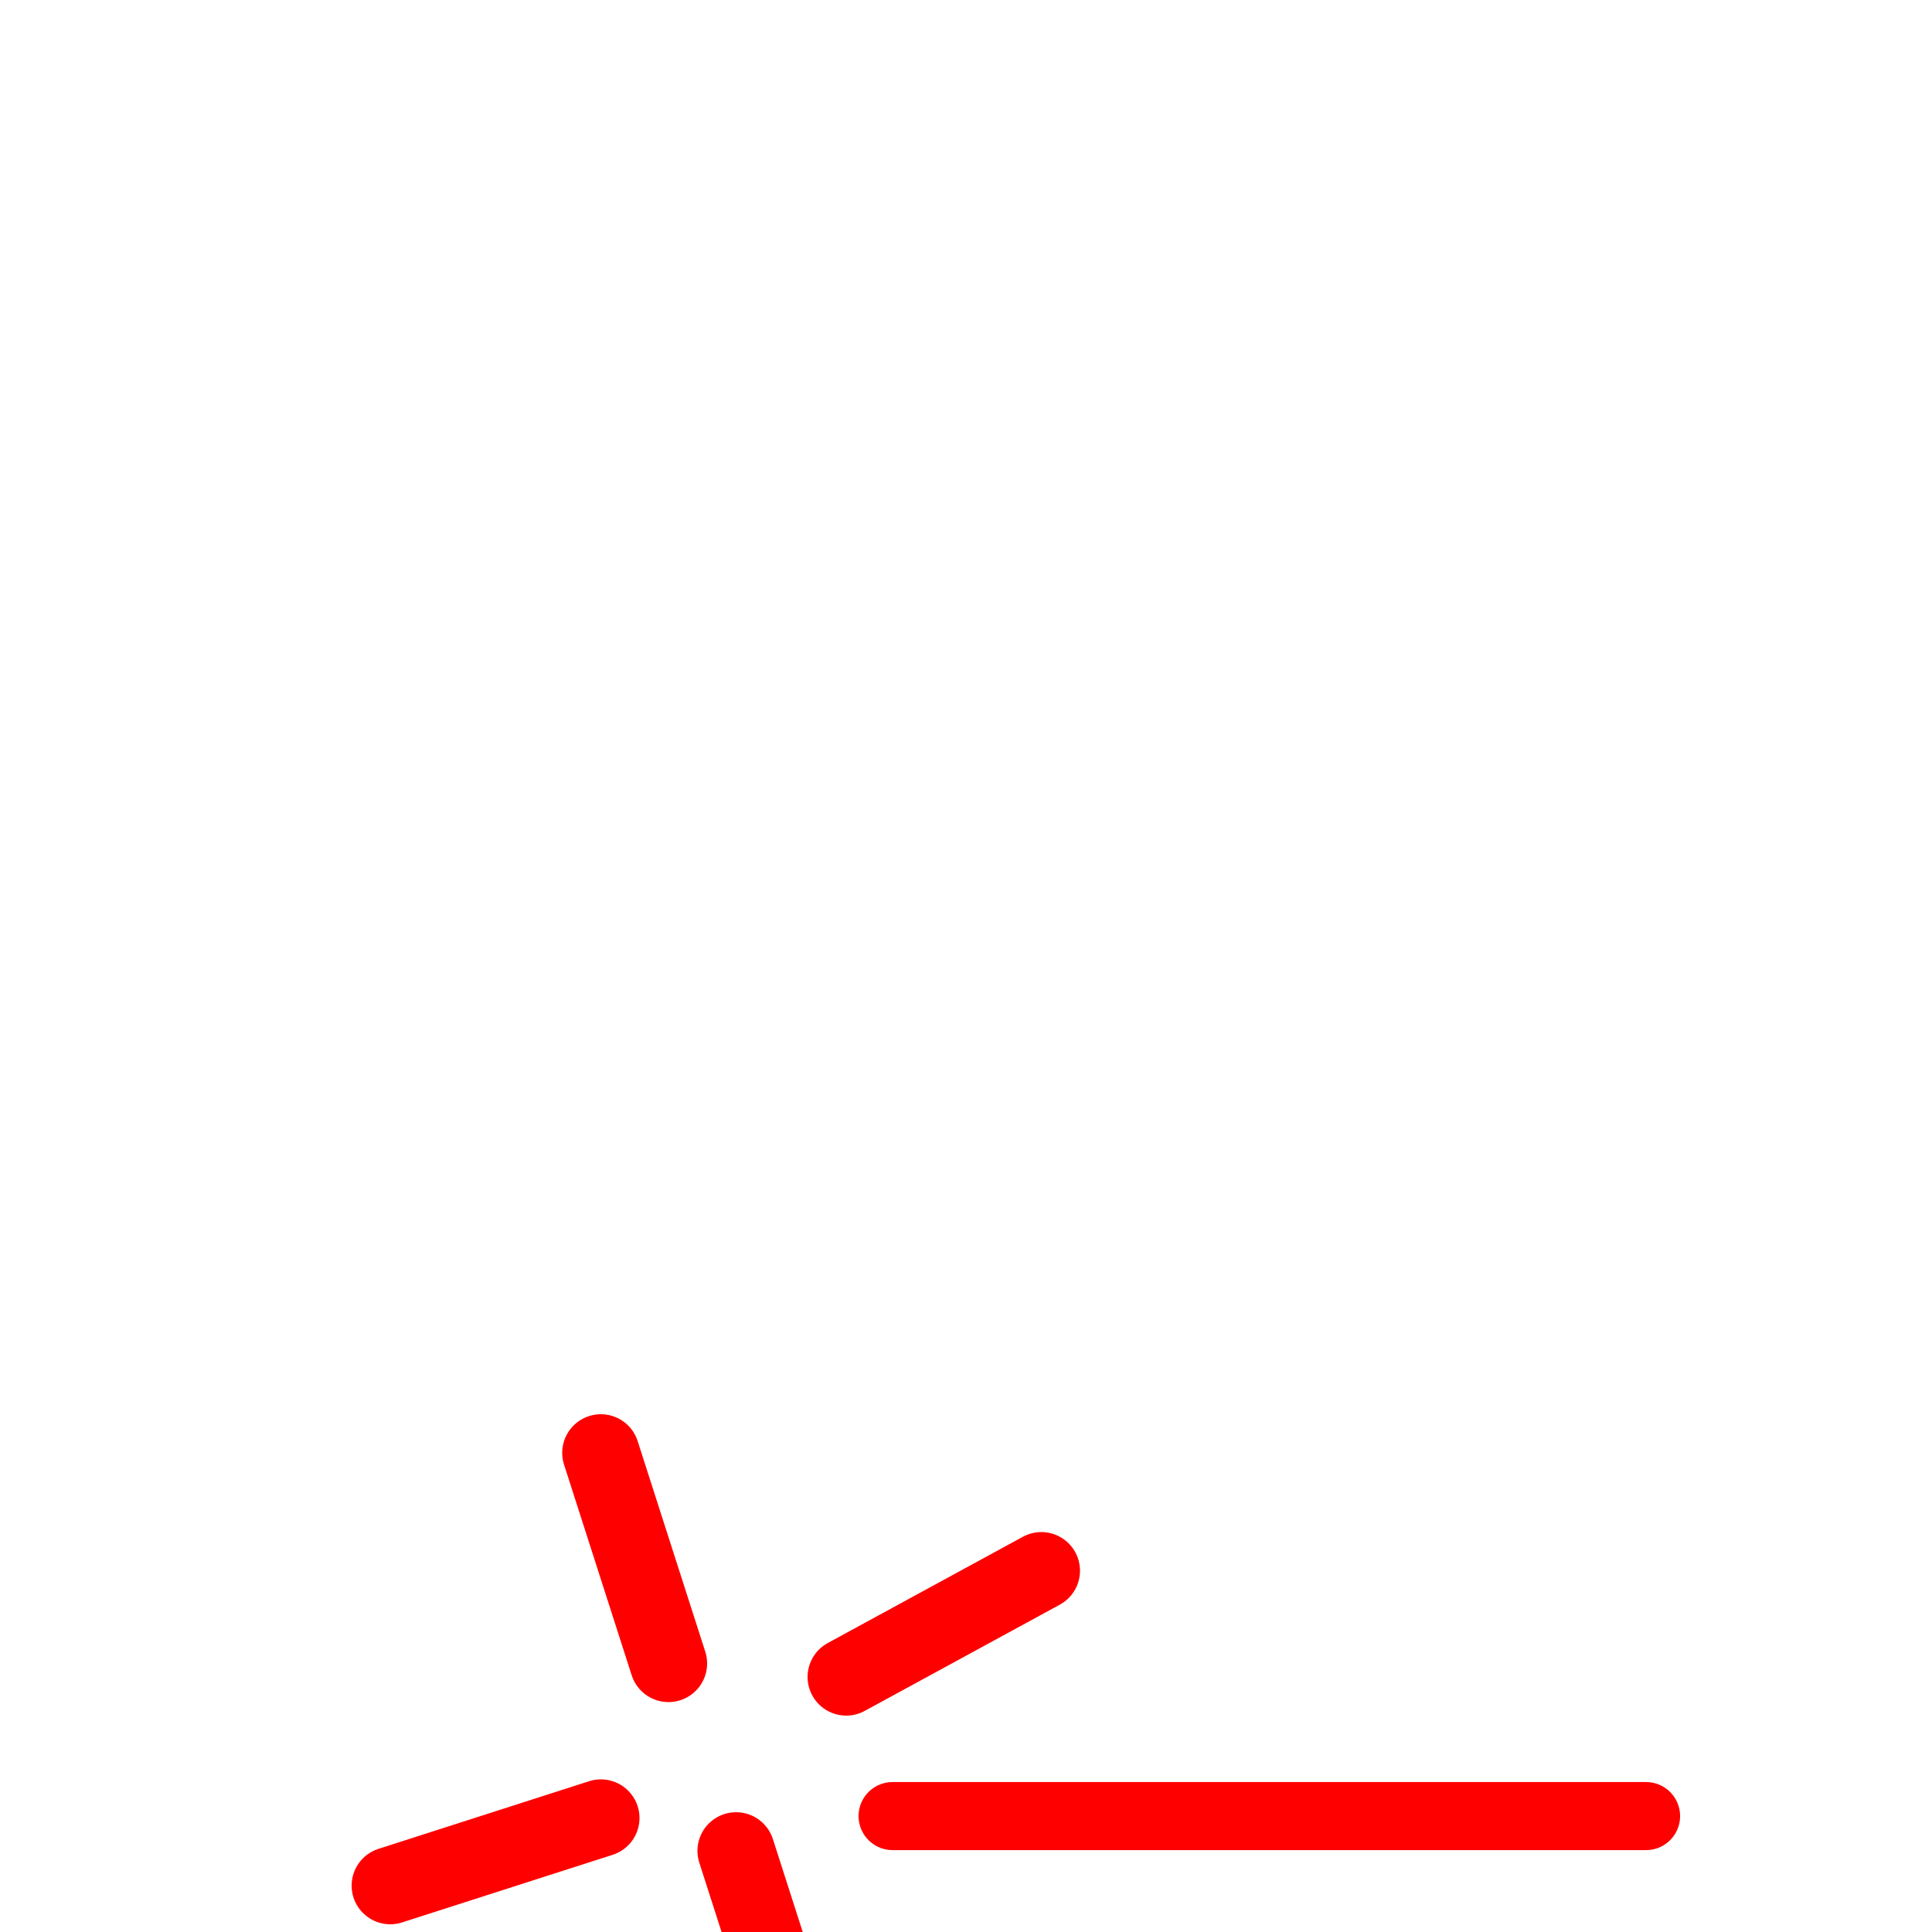
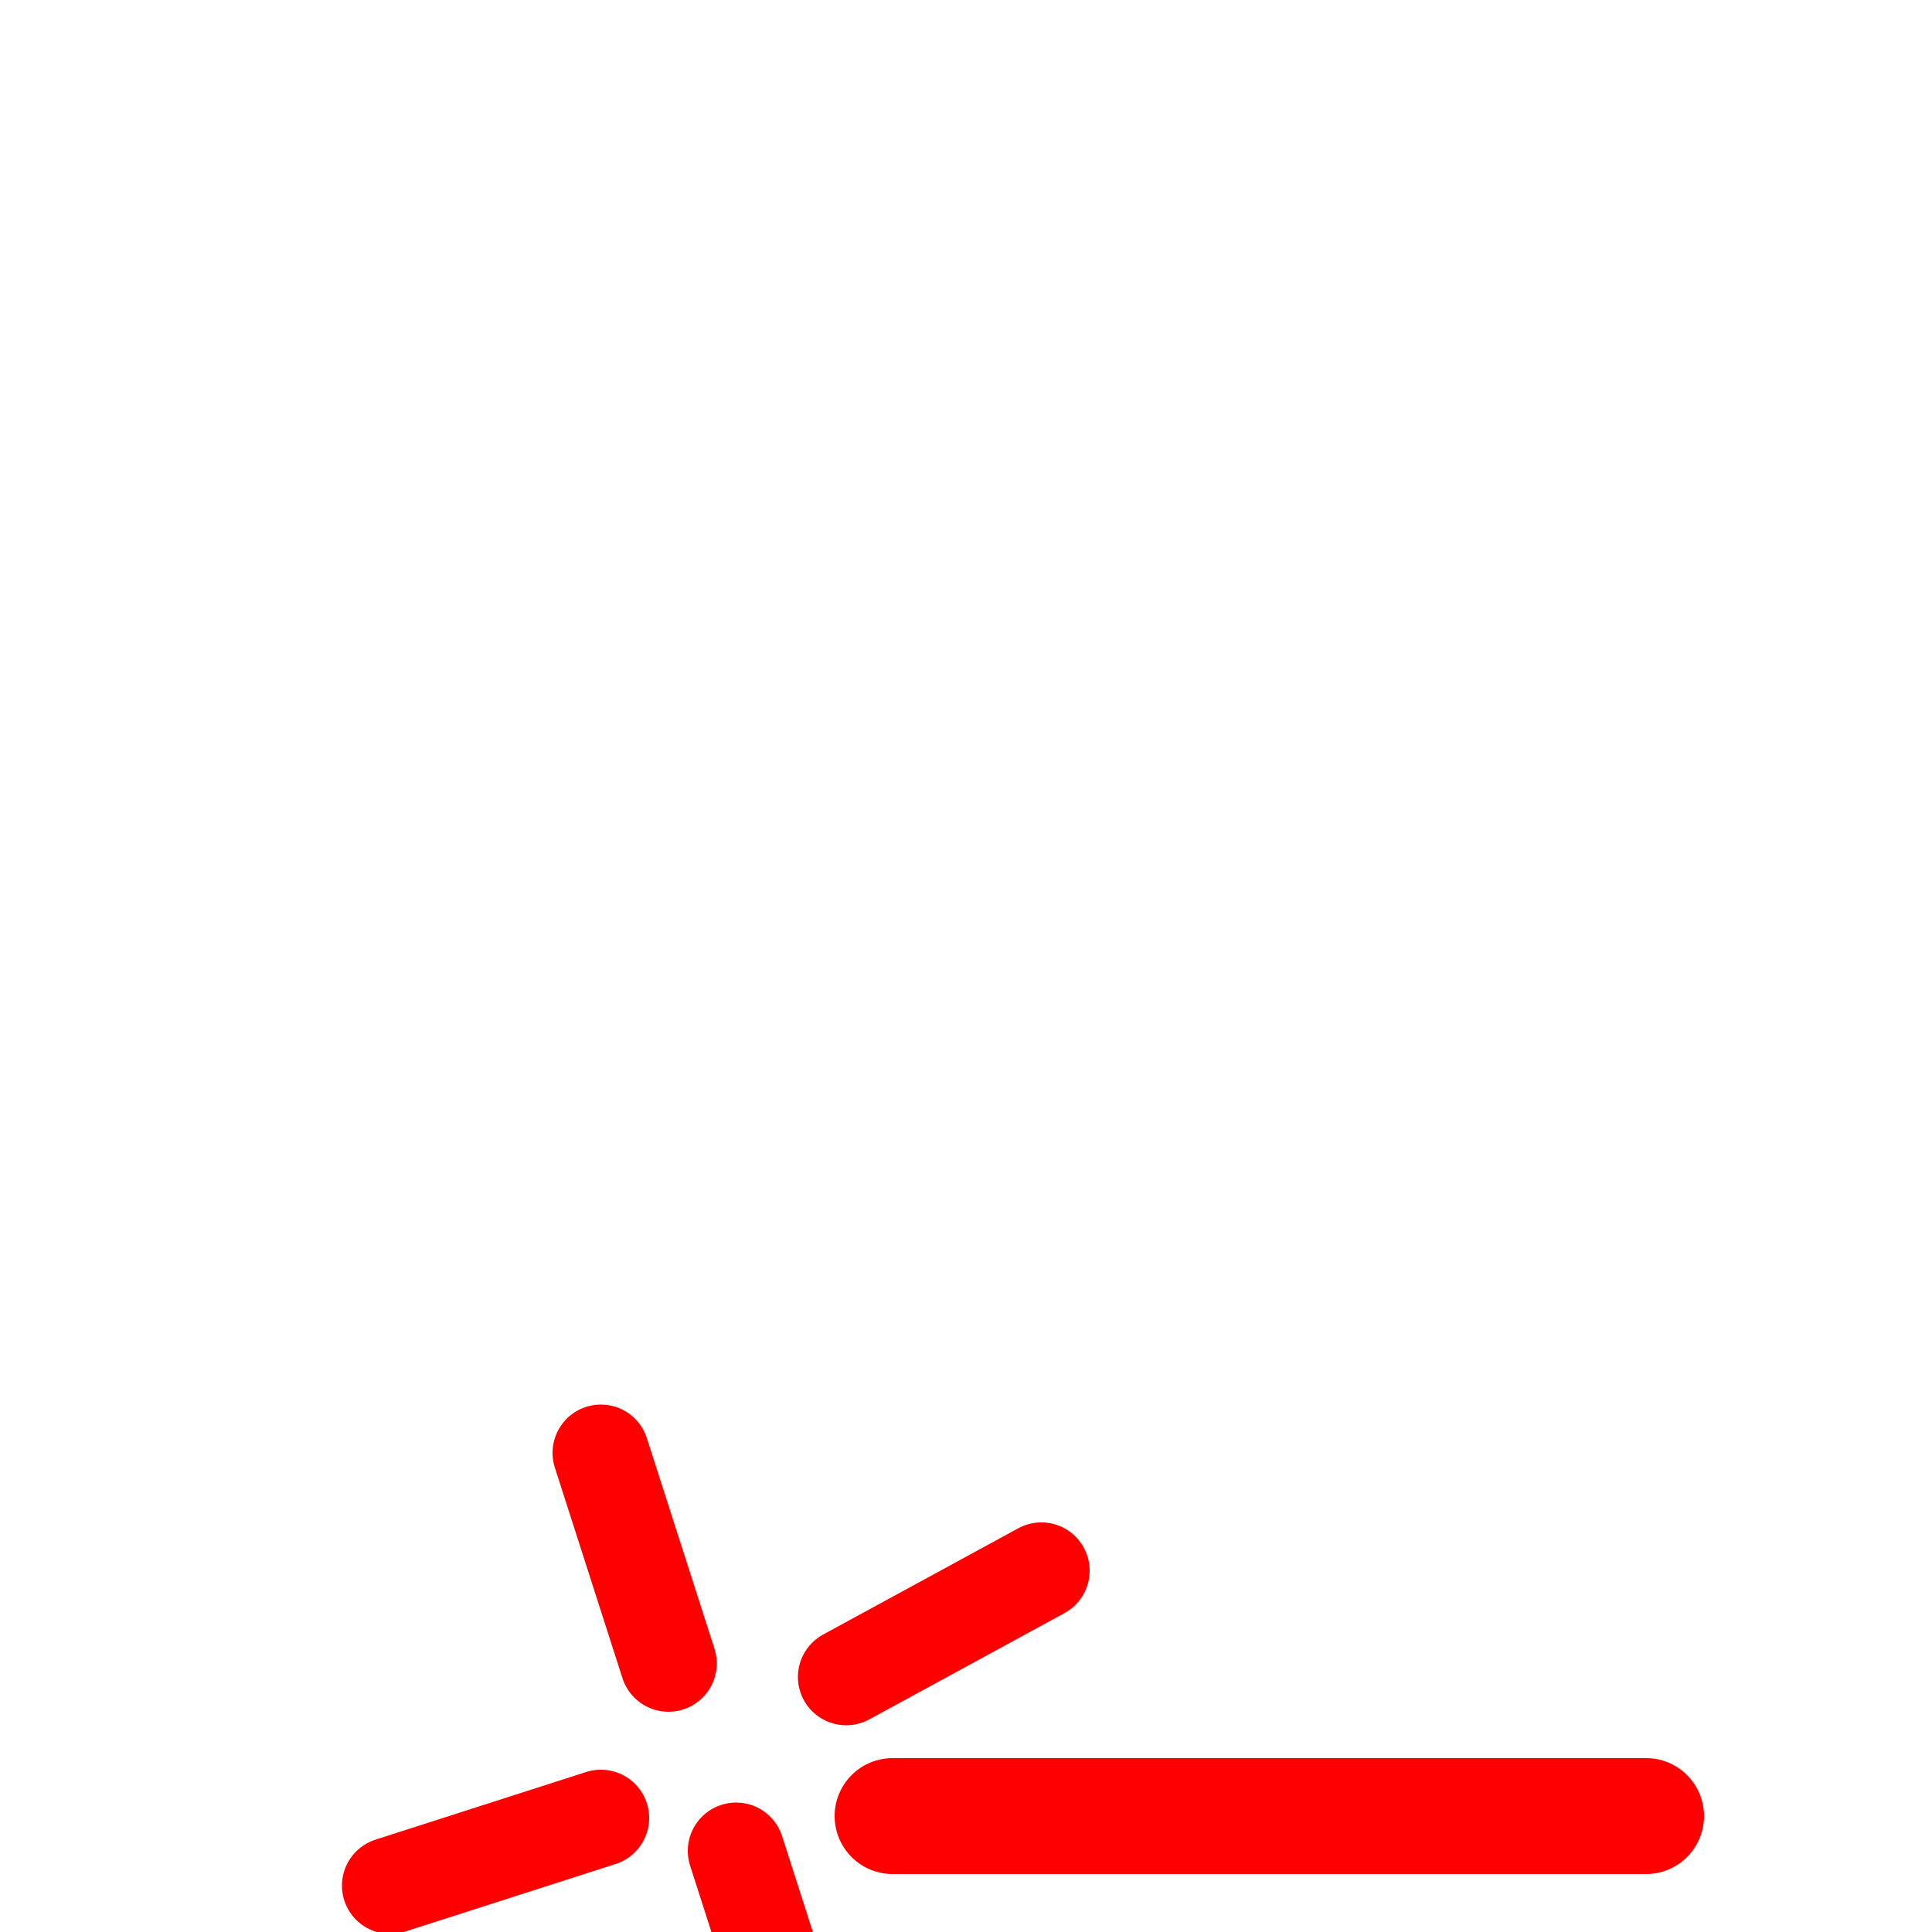
<svg xmlns="http://www.w3.org/2000/svg" version="1.1" id="Layer_1" x="0px" y="0px" viewBox="0 0 100 100" enable-background="new 0 0 100 100" xml:space="preserve">
-   <line fill="none" stroke="#FF0000" stroke-width="3.523" stroke-linecap="round" stroke-miterlimit="10" x1="46.2" y1="94" x2="85.2" y2="94" />
-   <line fill="none" stroke="#FF0000" stroke-width="4" stroke-linecap="round" stroke-miterlimit="10" x1="34.6" y1="86.1" x2="31.1" y2="75.2" />
-   <line fill="none" stroke="#FF0000" stroke-width="4" stroke-linecap="round" stroke-miterlimit="10" x1="31.1" y1="94.1" x2="20.2" y2="97.6" />
-   <line fill="none" stroke="#FF0000" stroke-width="4" stroke-linecap="round" stroke-miterlimit="10" x1="41.6" y1="106.7" x2="38.1" y2="95.8" />
-   <line fill="none" stroke="#FF0000" stroke-width="4" stroke-linecap="round" stroke-miterlimit="10" x1="43.8" y1="86.8" x2="53.9" y2="81.3" />
+   <line fill="none" stroke="#FF0000" stroke-width="6" stroke-linecap="round" stroke-miterlimit="10" x1="46.2" y1="94" x2="85.2" y2="94" />
+   <line fill="none" stroke="#FF0000" stroke-width="5" stroke-linecap="round" stroke-miterlimit="10" x1="34.6" y1="86.1" x2="31.1" y2="75.2" />
+   <line fill="none" stroke="#FF0000" stroke-width="5" stroke-linecap="round" stroke-miterlimit="10" x1="31.1" y1="94.1" x2="20.2" y2="97.6" />
+   <line fill="none" stroke="#FF0000" stroke-width="5" stroke-linecap="round" stroke-miterlimit="10" x1="41.6" y1="106.7" x2="38.1" y2="95.8" />
+   <line fill="none" stroke="#FF0000" stroke-width="5" stroke-linecap="round" stroke-miterlimit="10" x1="43.8" y1="86.8" x2="53.9" y2="81.3" />
</svg>
